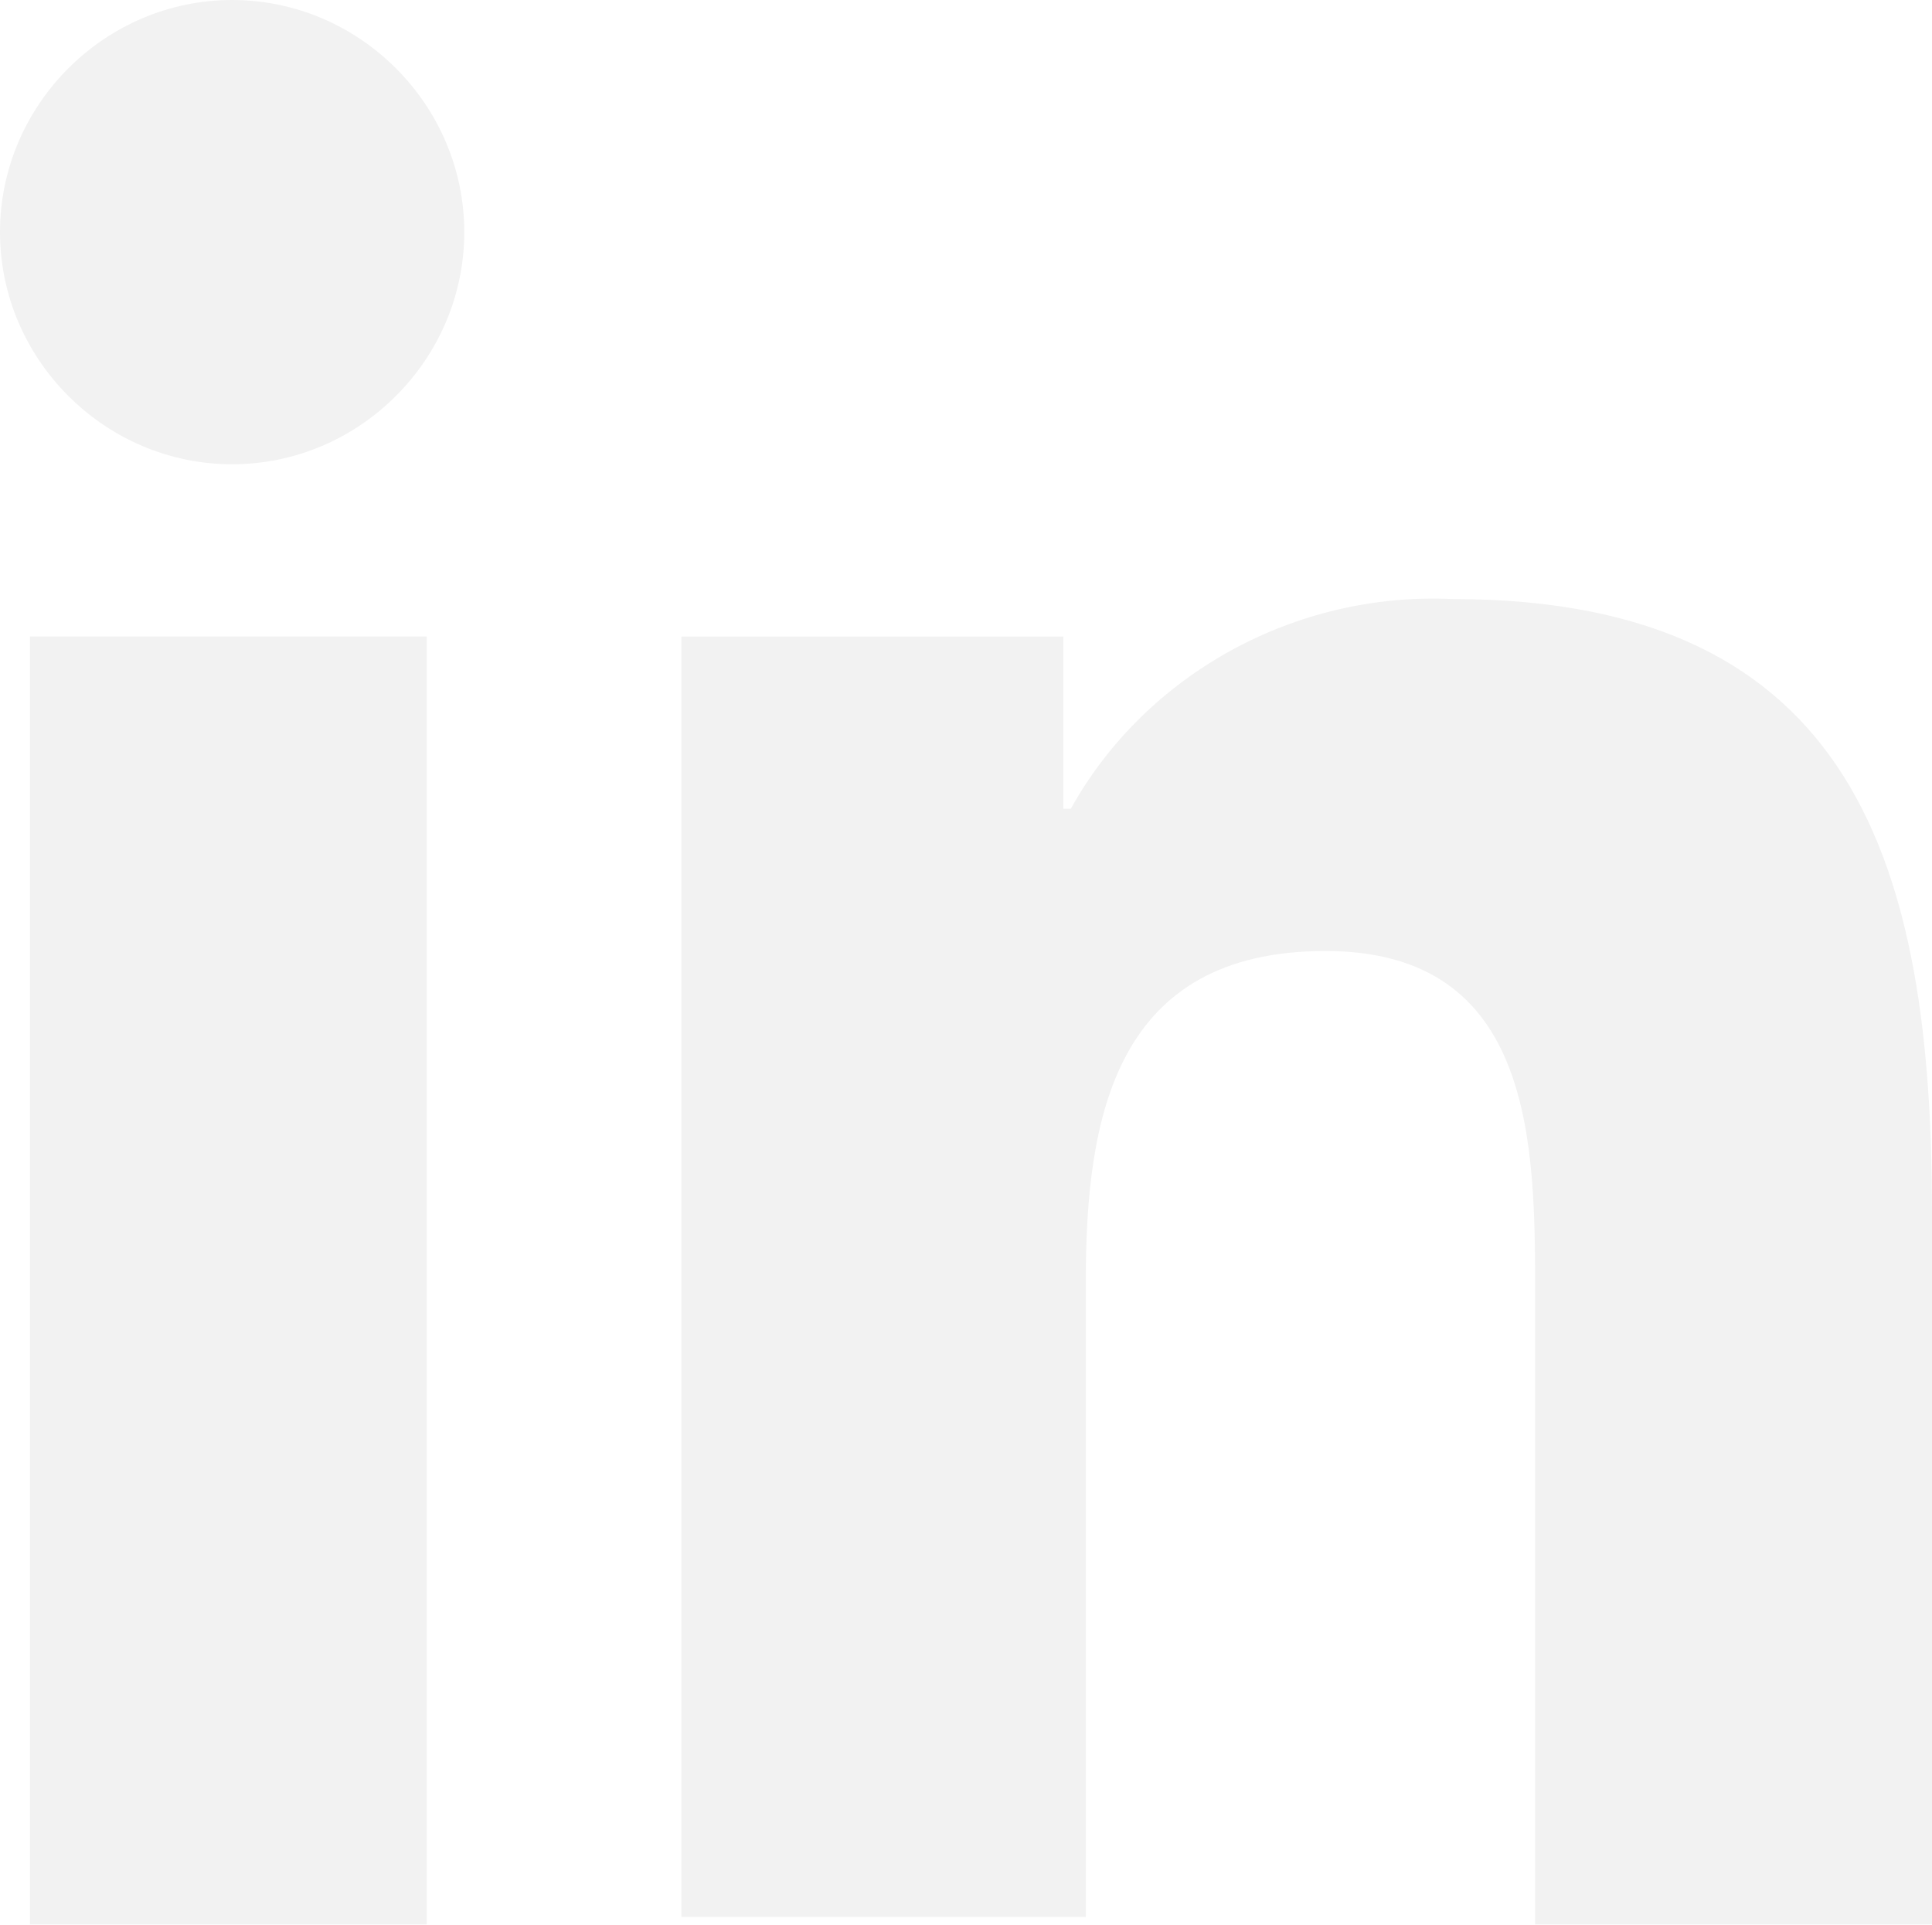
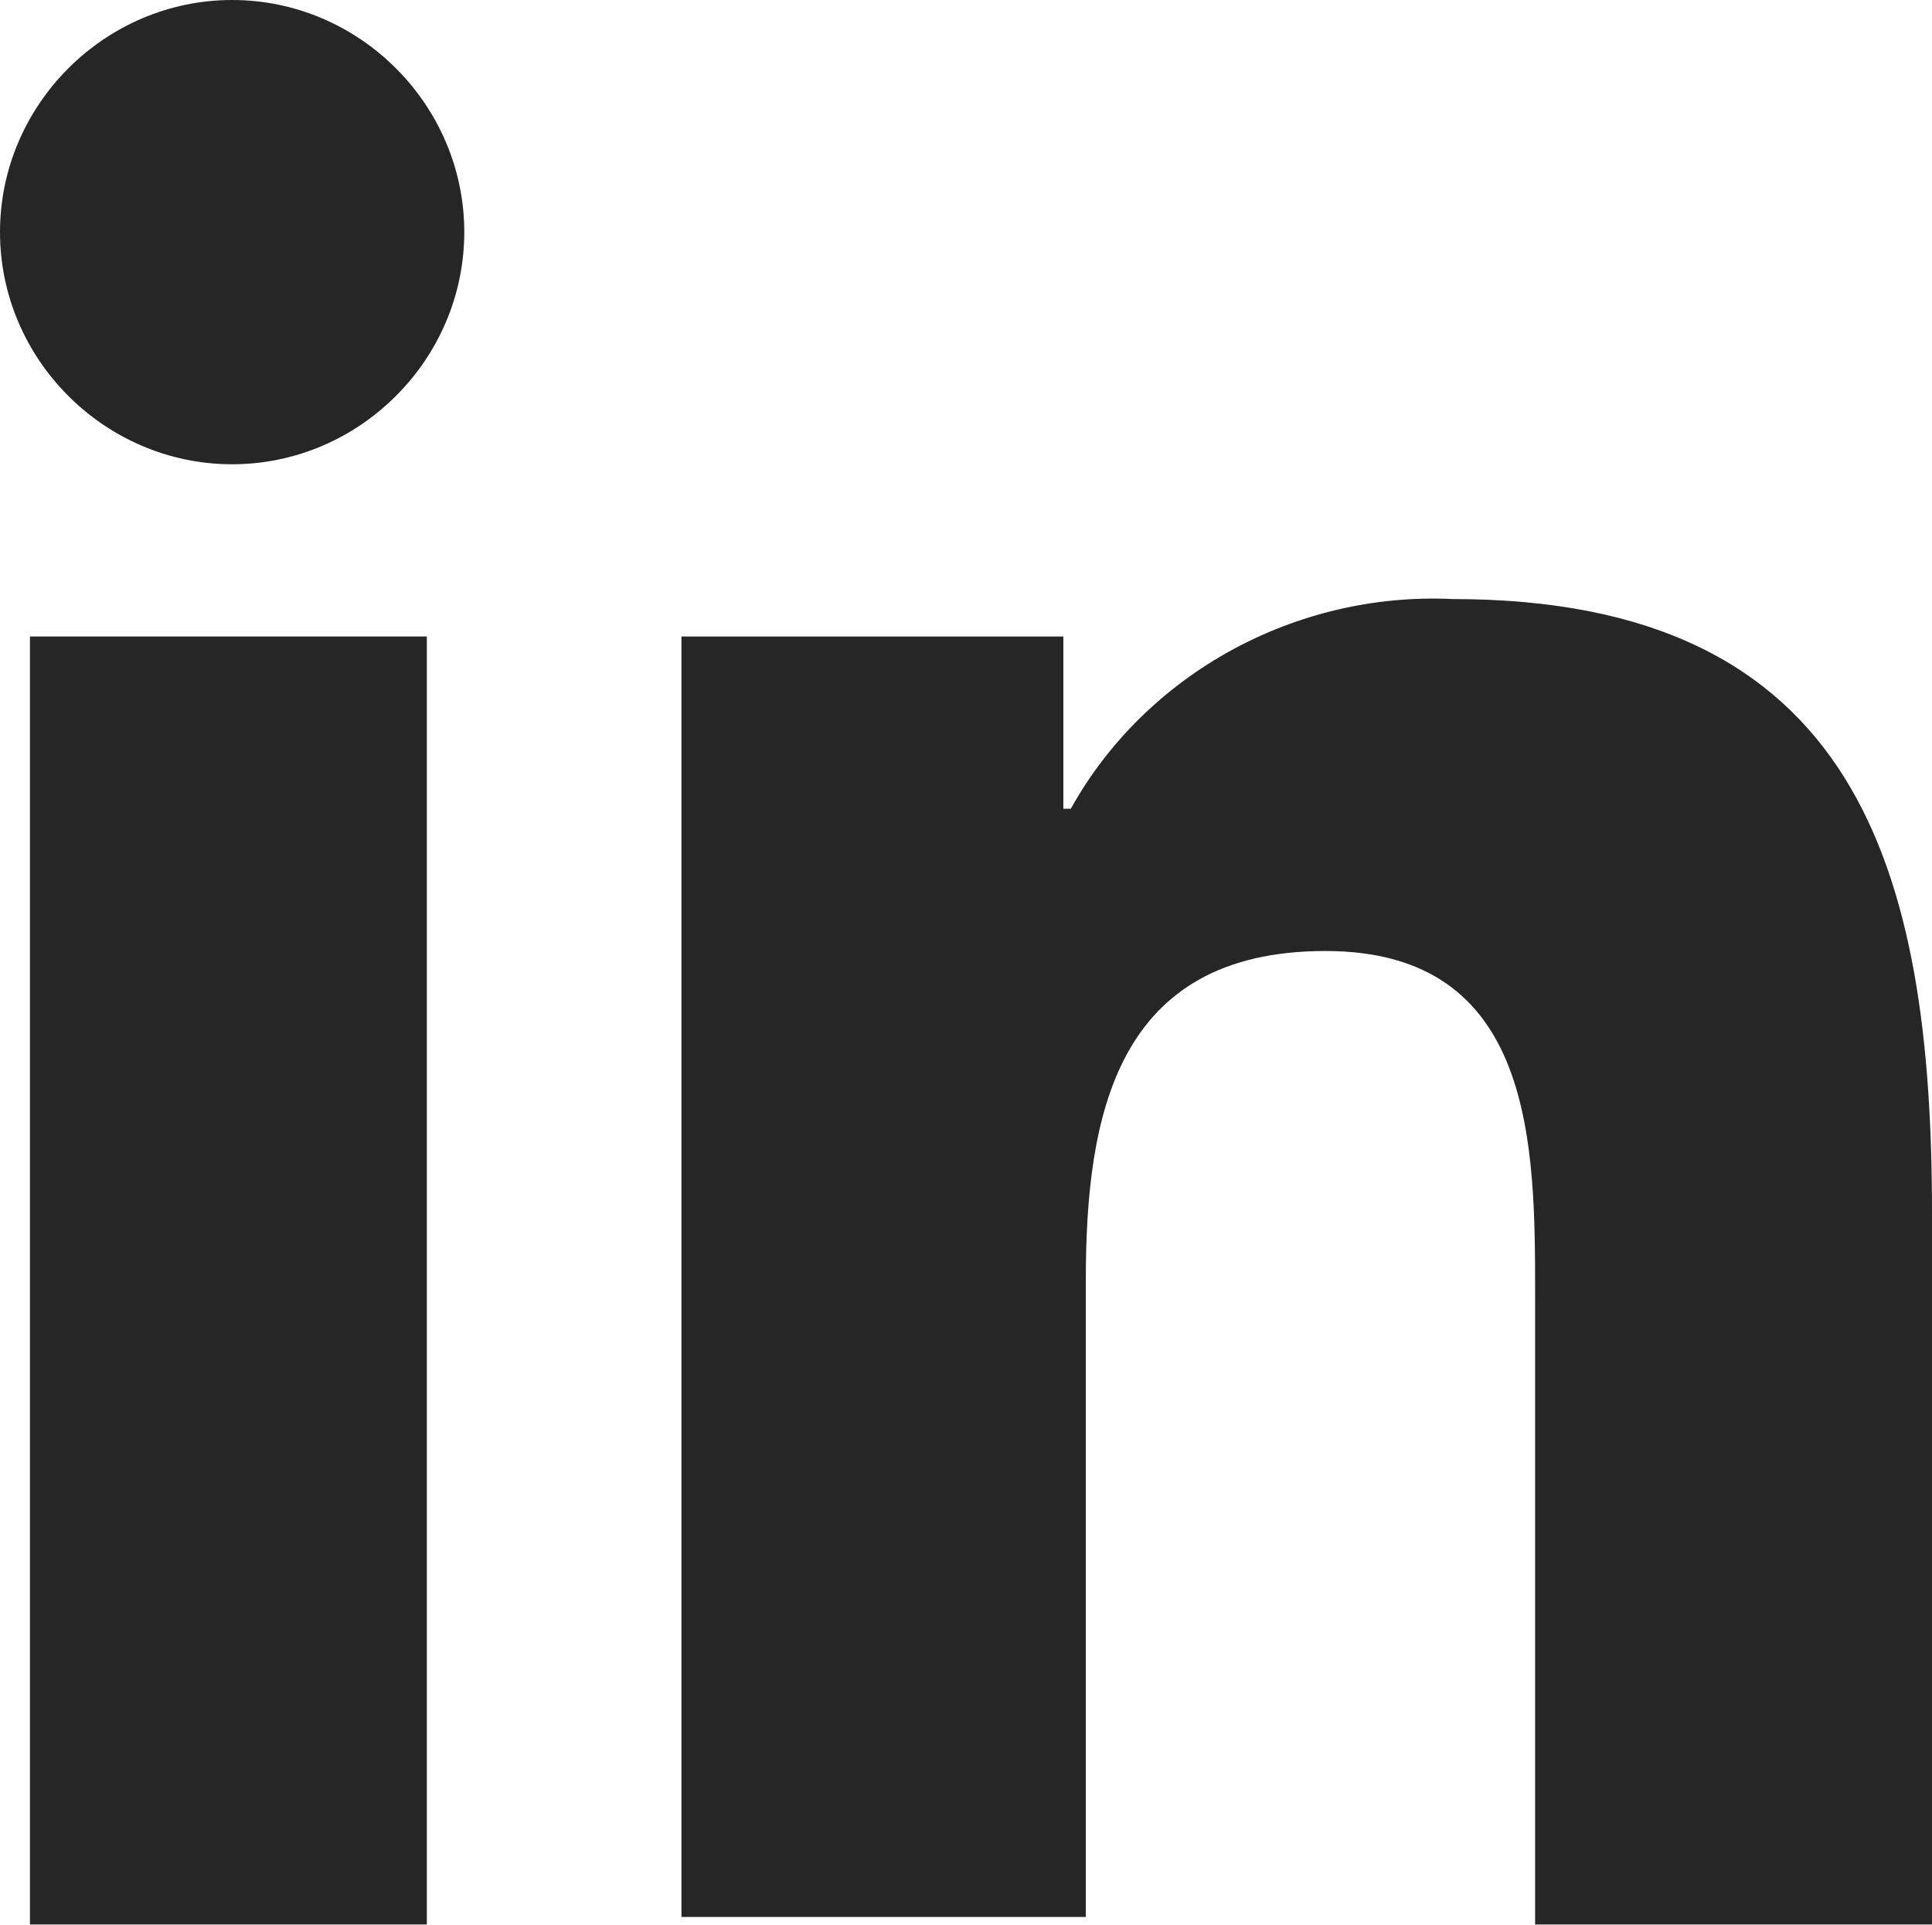
<svg xmlns="http://www.w3.org/2000/svg" version="1.1" id="Layer_1" x="0px" y="0px" viewBox="0 0 25.8 25.7" style="enable-background:new 0 0 25.8 25.7;" xml:space="preserve">
  <style type="text/css">
- 	.st0{fill:#F2F2F2;}
+ 	.st0{fill:#262626;}
</style>
  <g id="a2af1572-cc5f-4ca4-9a87-8190fe6d606d">
    <g id="f54900bd-fb4b-475e-b1c4-51678fcba230">
      <rect x="0.4" y="8.5" class="st0" width="5.3" height="17.2" />
      <path class="st0" d="M3.1,6.2C1.4,6.2,0,4.8,0,3.1S1.4,0,3.1,0s3.1,1.4,3.1,3.1l0,0C6.2,4.8,4.8,6.2,3.1,6.2L3.1,6.2z" />
      <path class="st0" d="M25.8,25.7h-5.3v-8.4c0-2,0-4.6-2.8-4.6s-3.2,2.2-3.2,4.4v8.5H9.1V8.5h5.1v2.3h0.1c1-1.8,3-2.9,5.1-2.8    c5.4,0,6.4,3.6,6.4,8.2L25.8,25.7z" />
    </g>
  </g>
</svg>
